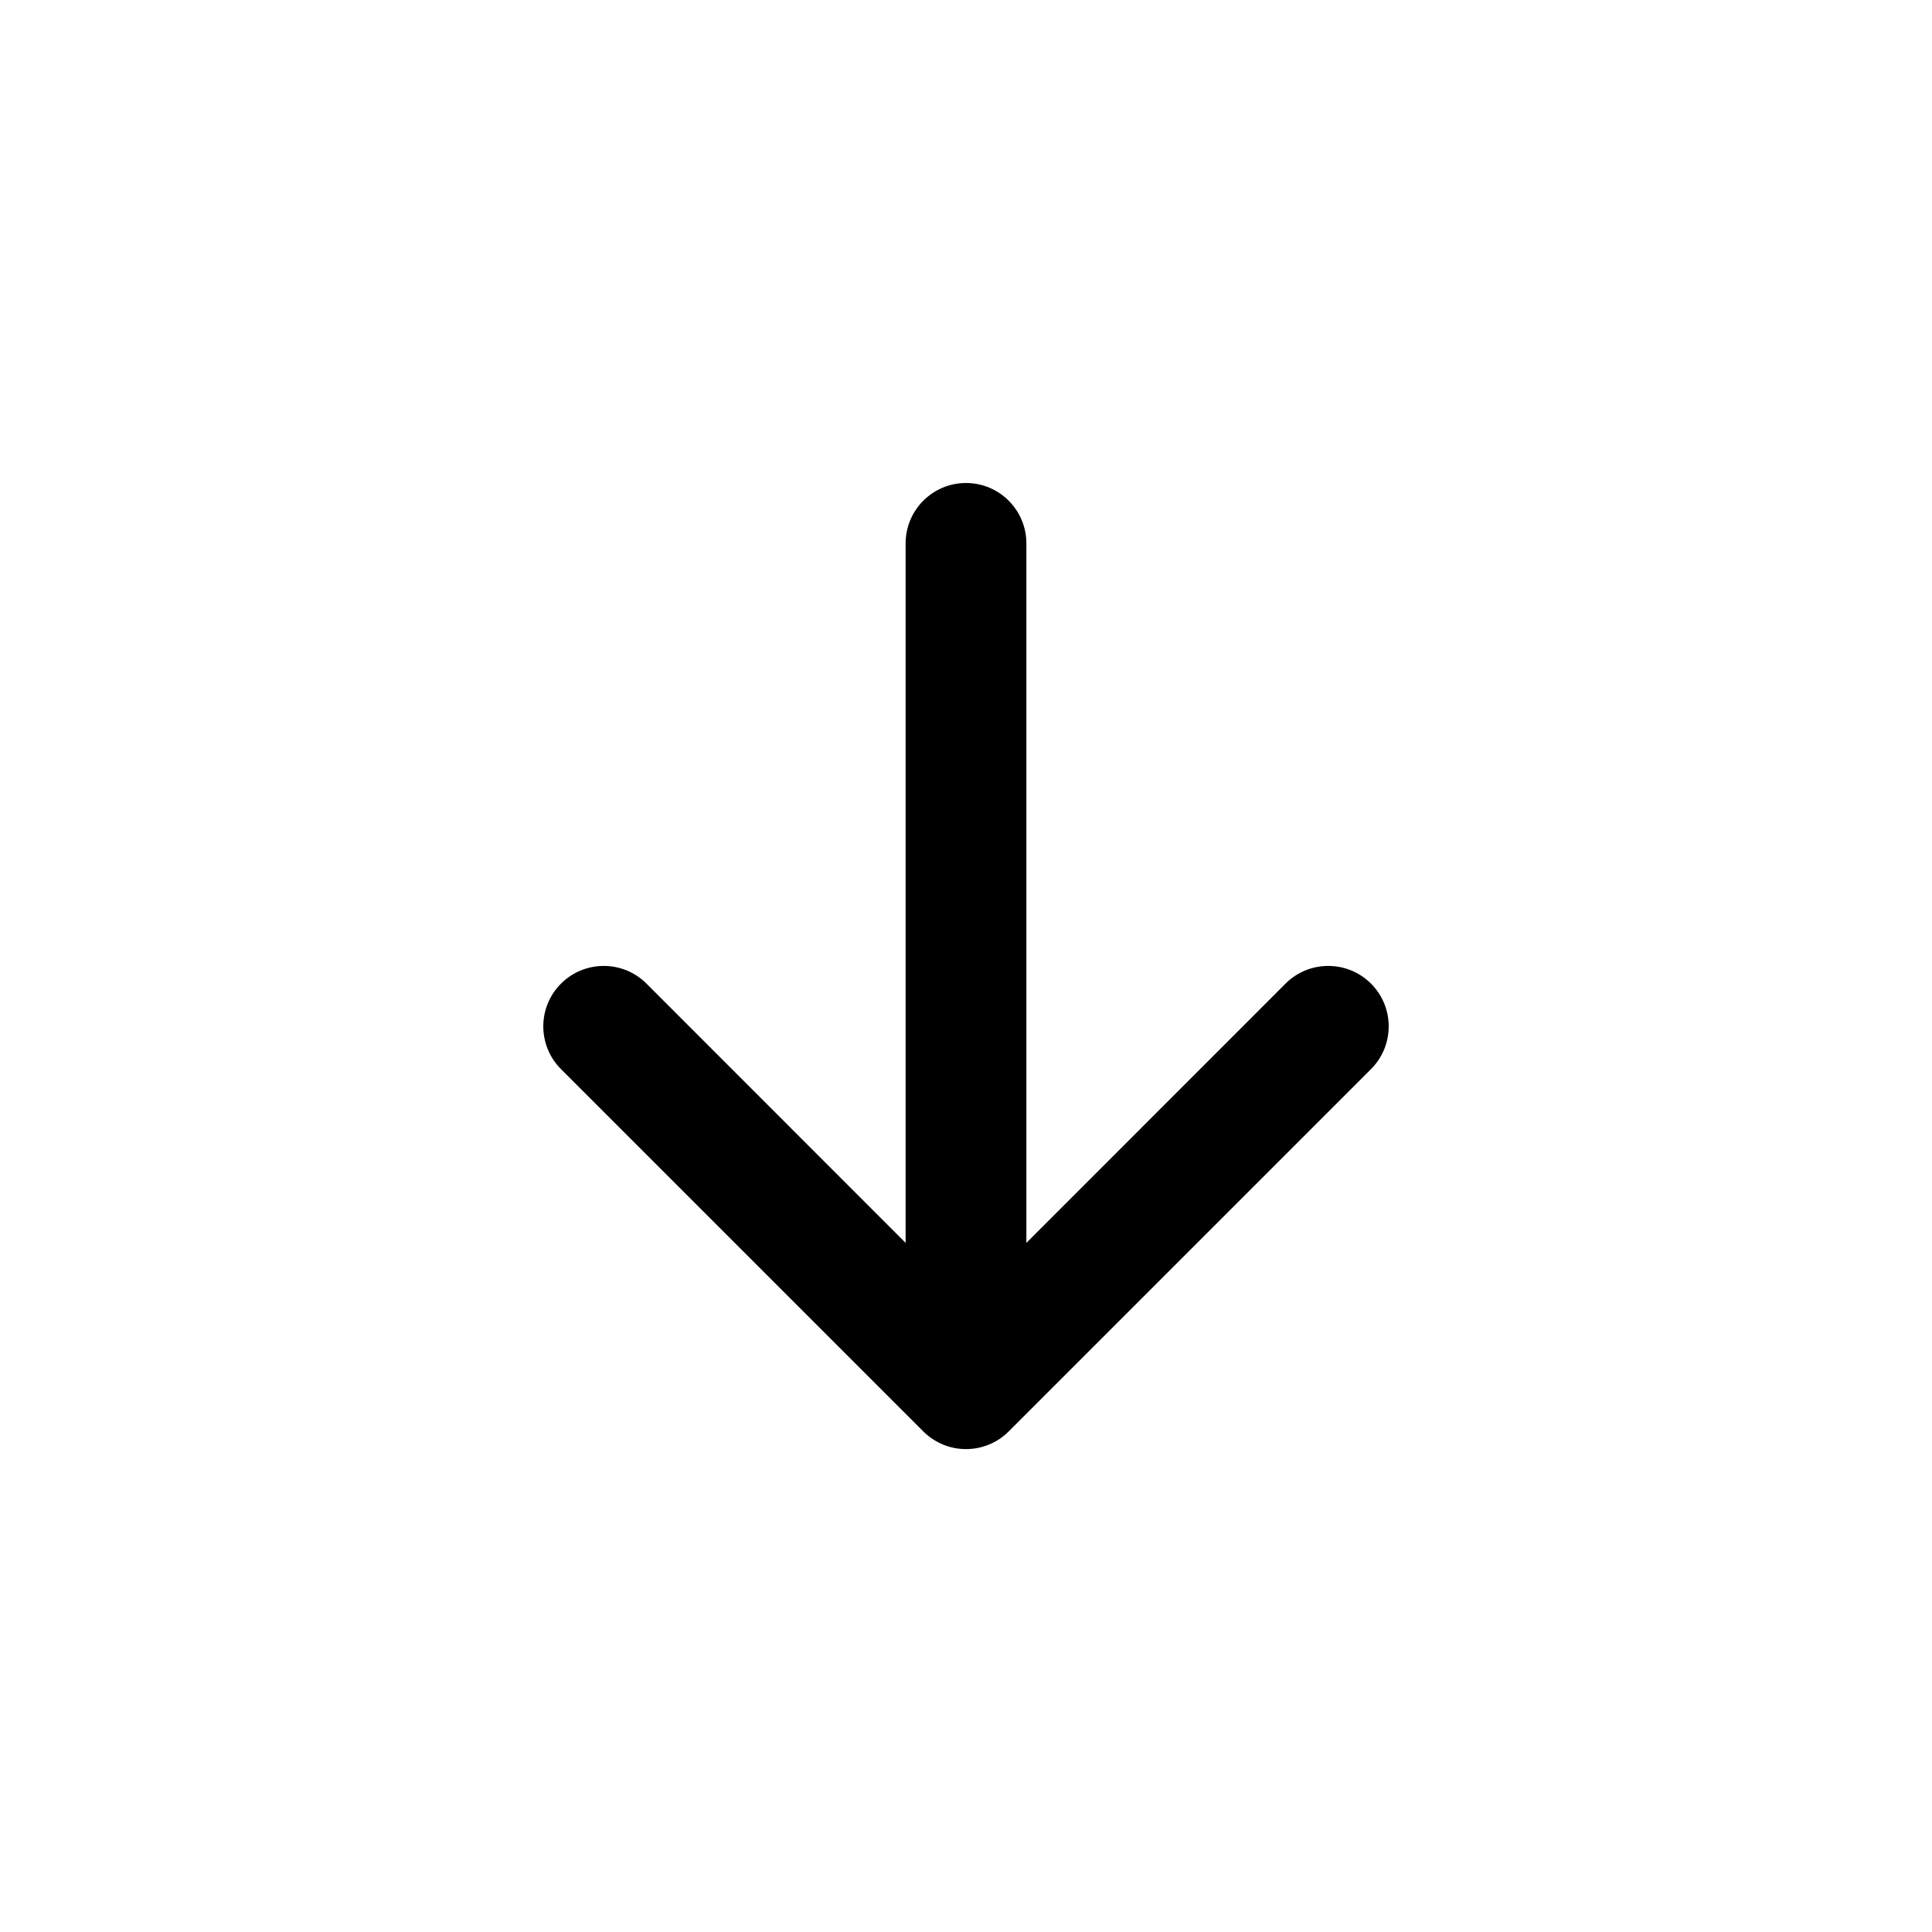
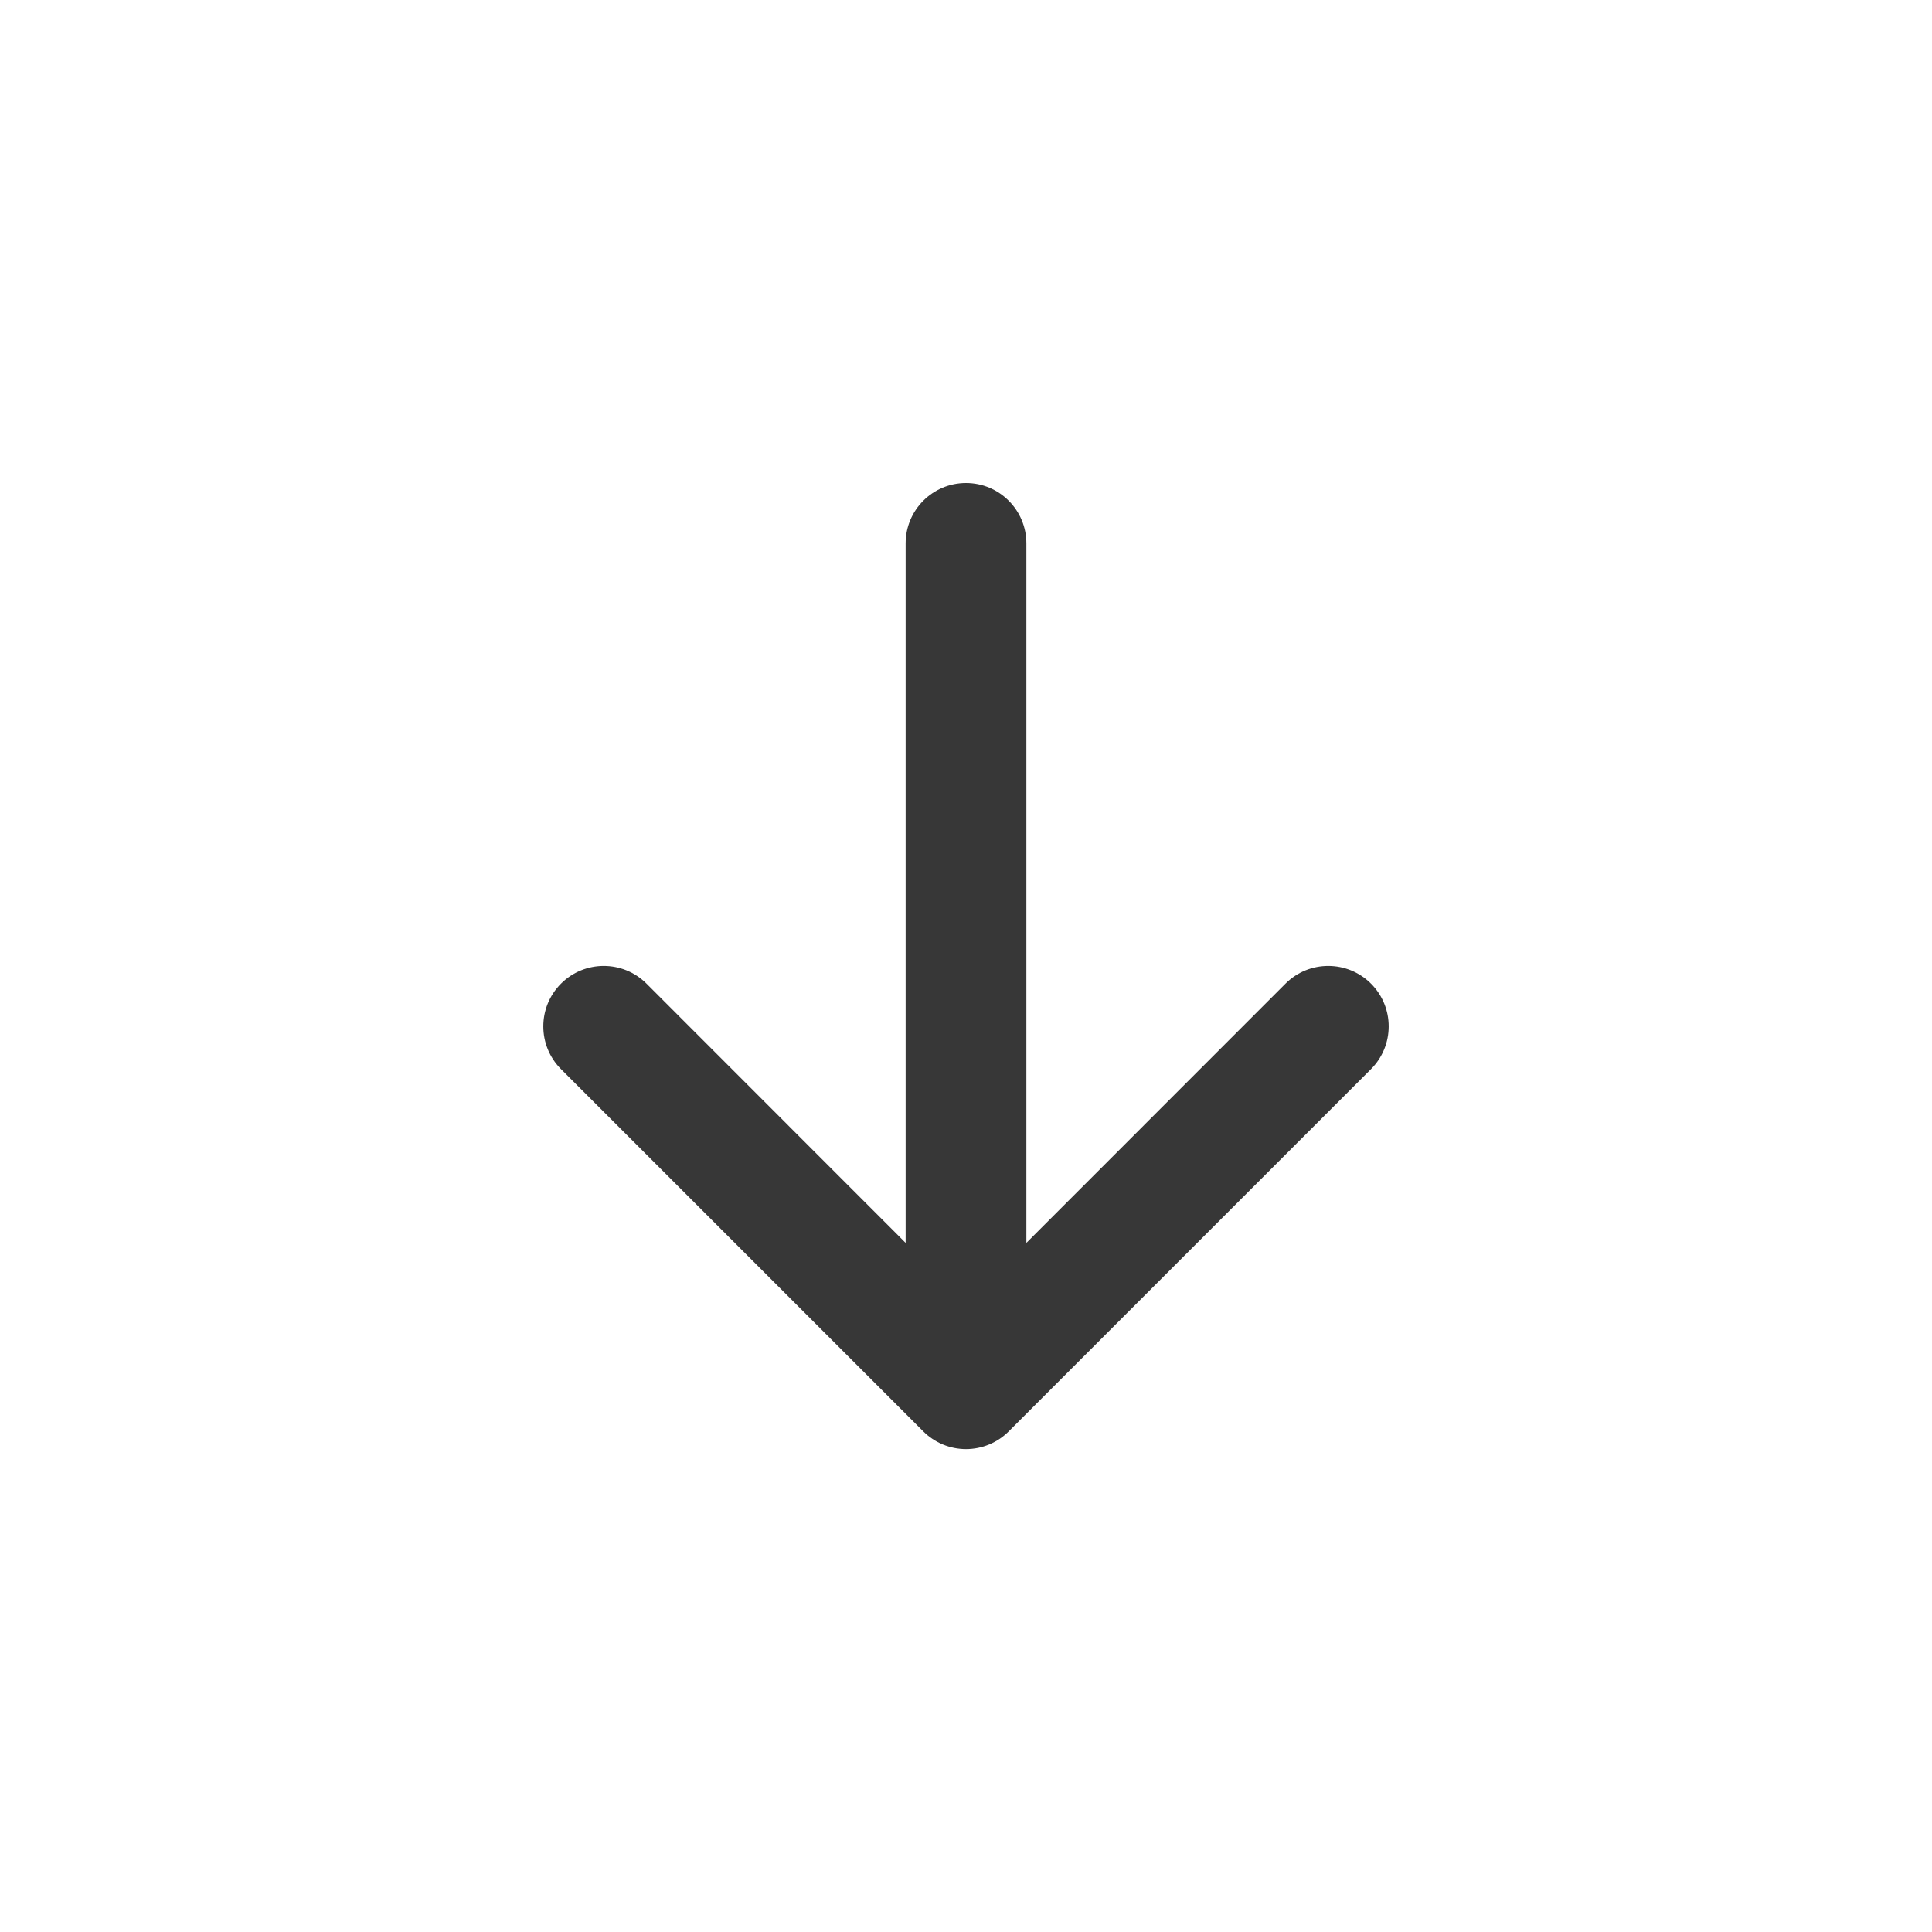
- <svg xmlns="http://www.w3.org/2000/svg" viewBox="0 0 16 16">
+ <svg xmlns="http://www.w3.org/2000/svg" viewBox="0 0 16 16" fill="rgb(55, 55, 55)">
  <path fill-rule="evenodd" d="M8 4a.5.5 0 0 1 .5.5v5.793l2.146-2.147a.5.5 0 0 1 .708.708l-3 3a.5.5 0 0 1-.708 0l-3-3a.5.5 0 1 1 .708-.708L7.5 10.293V4.5A.5.5 0 0 1 8 4" />
</svg>
